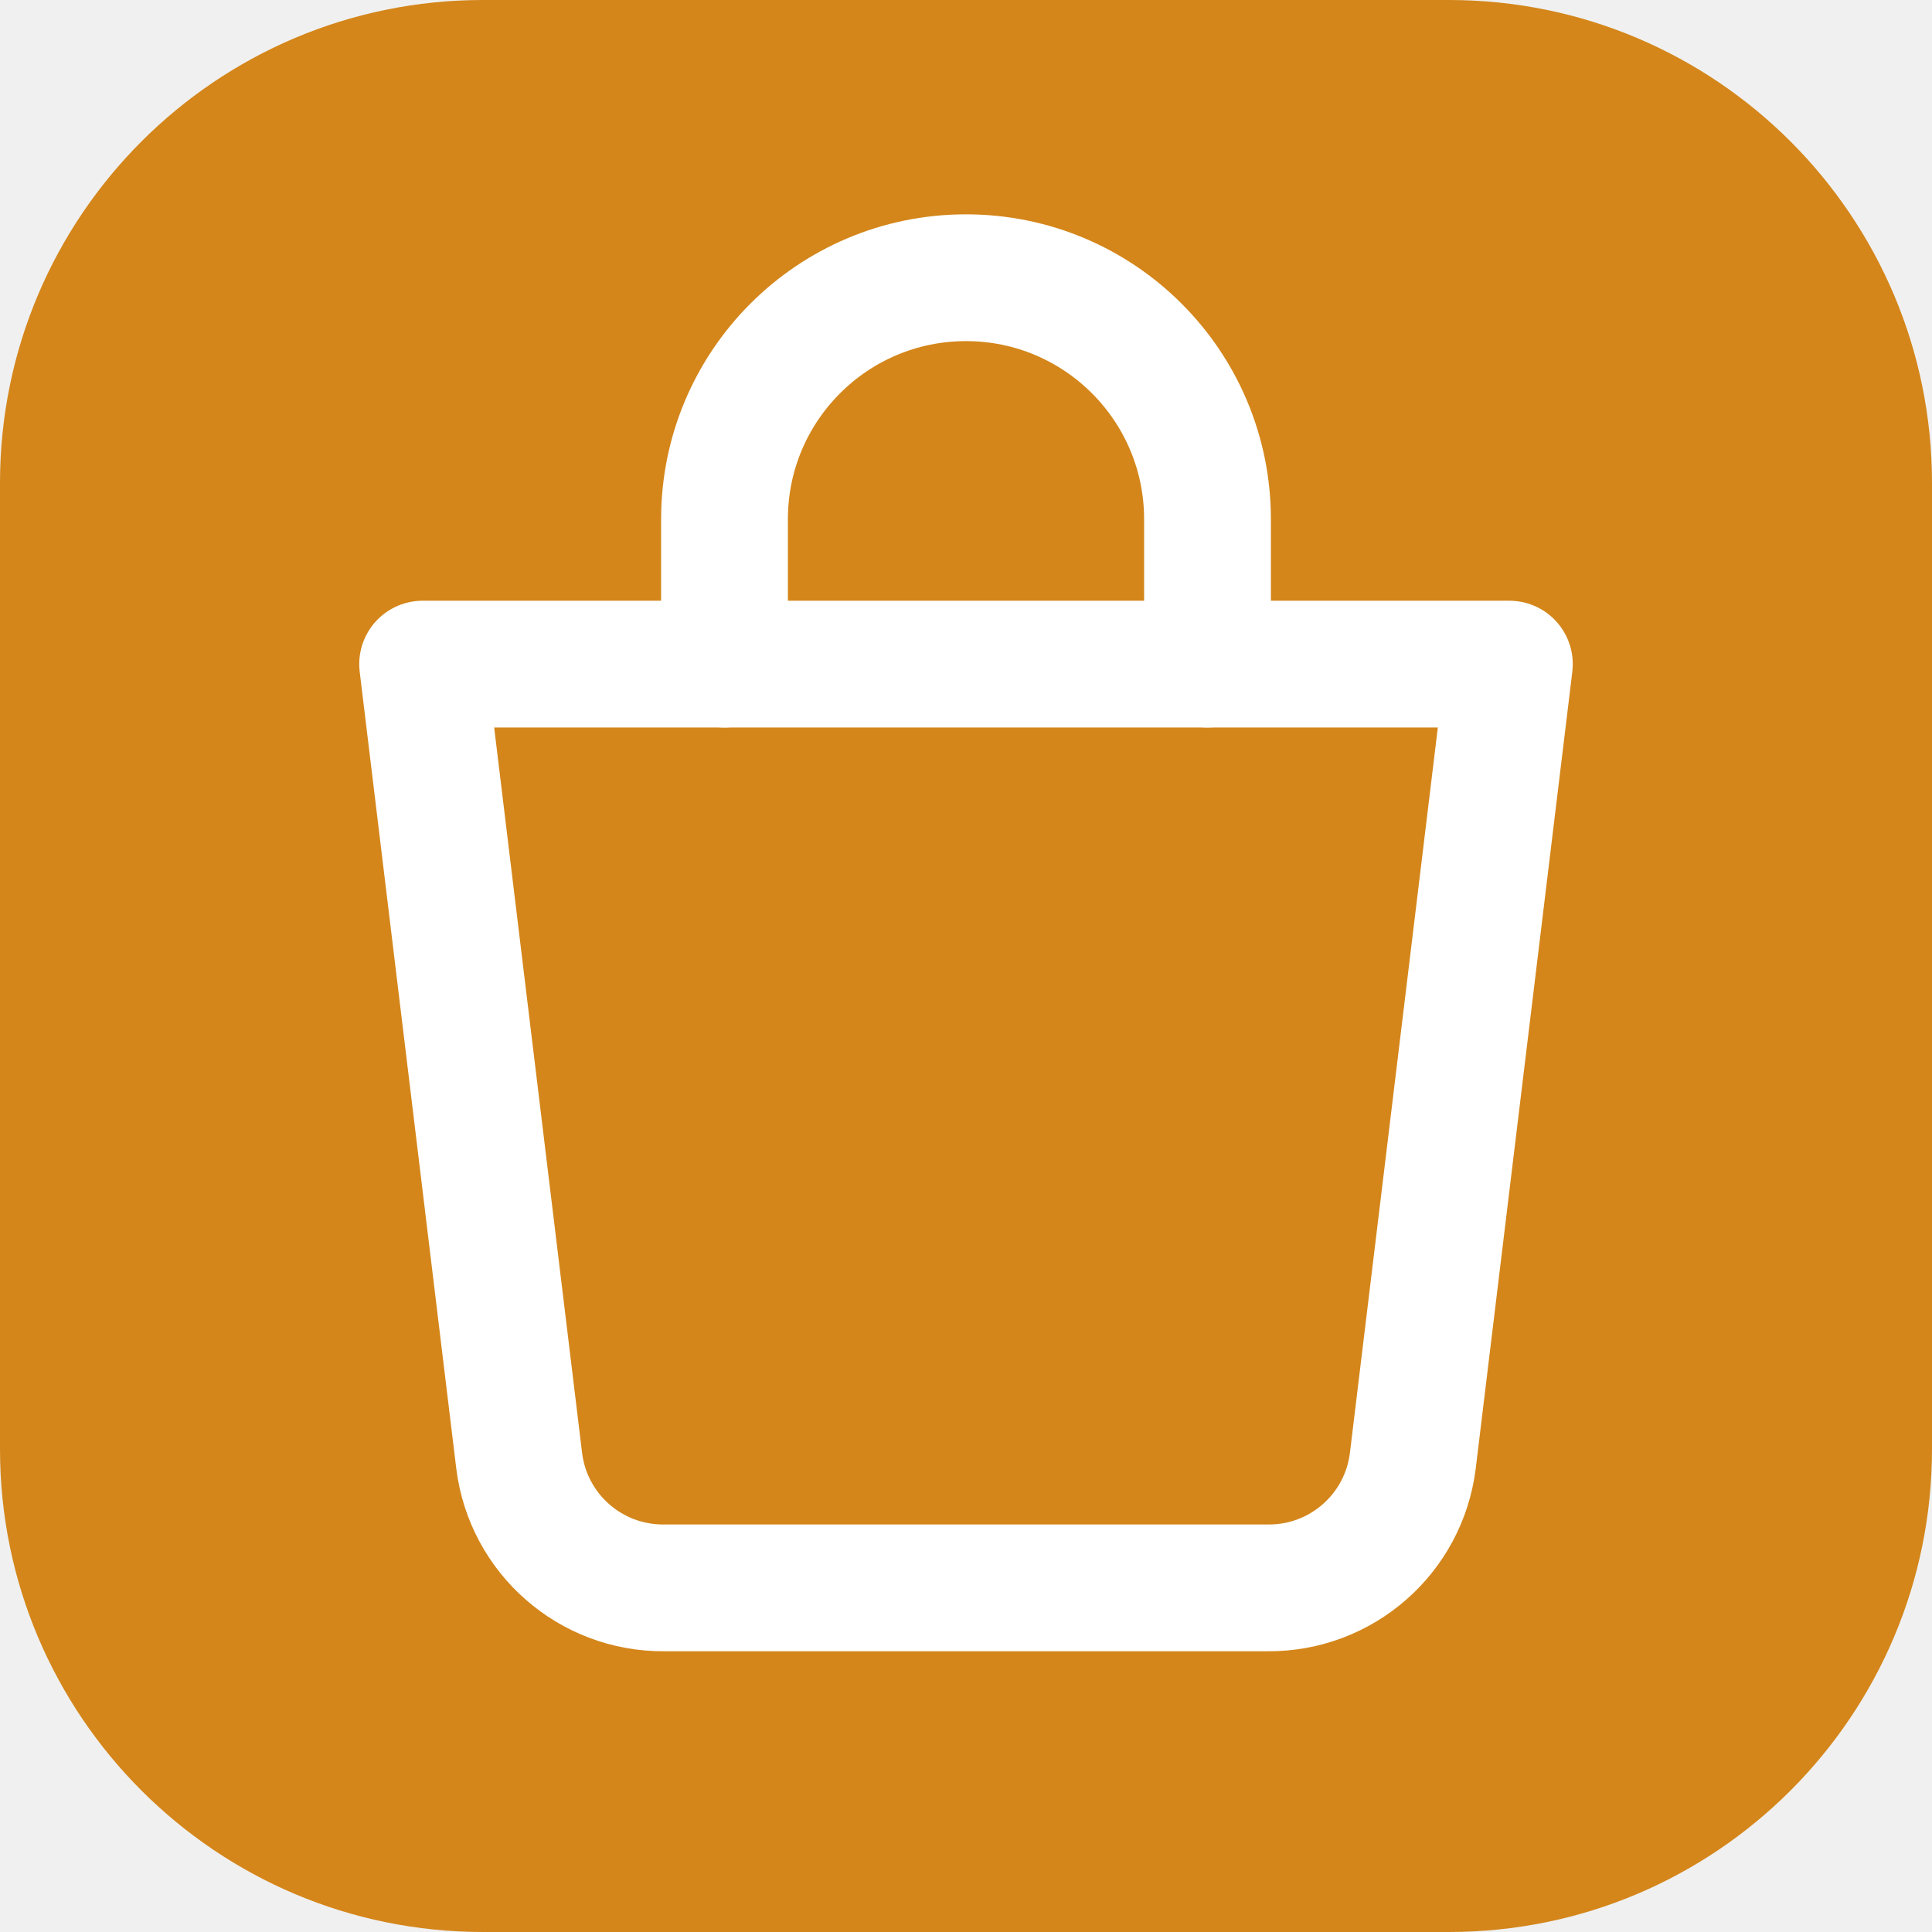
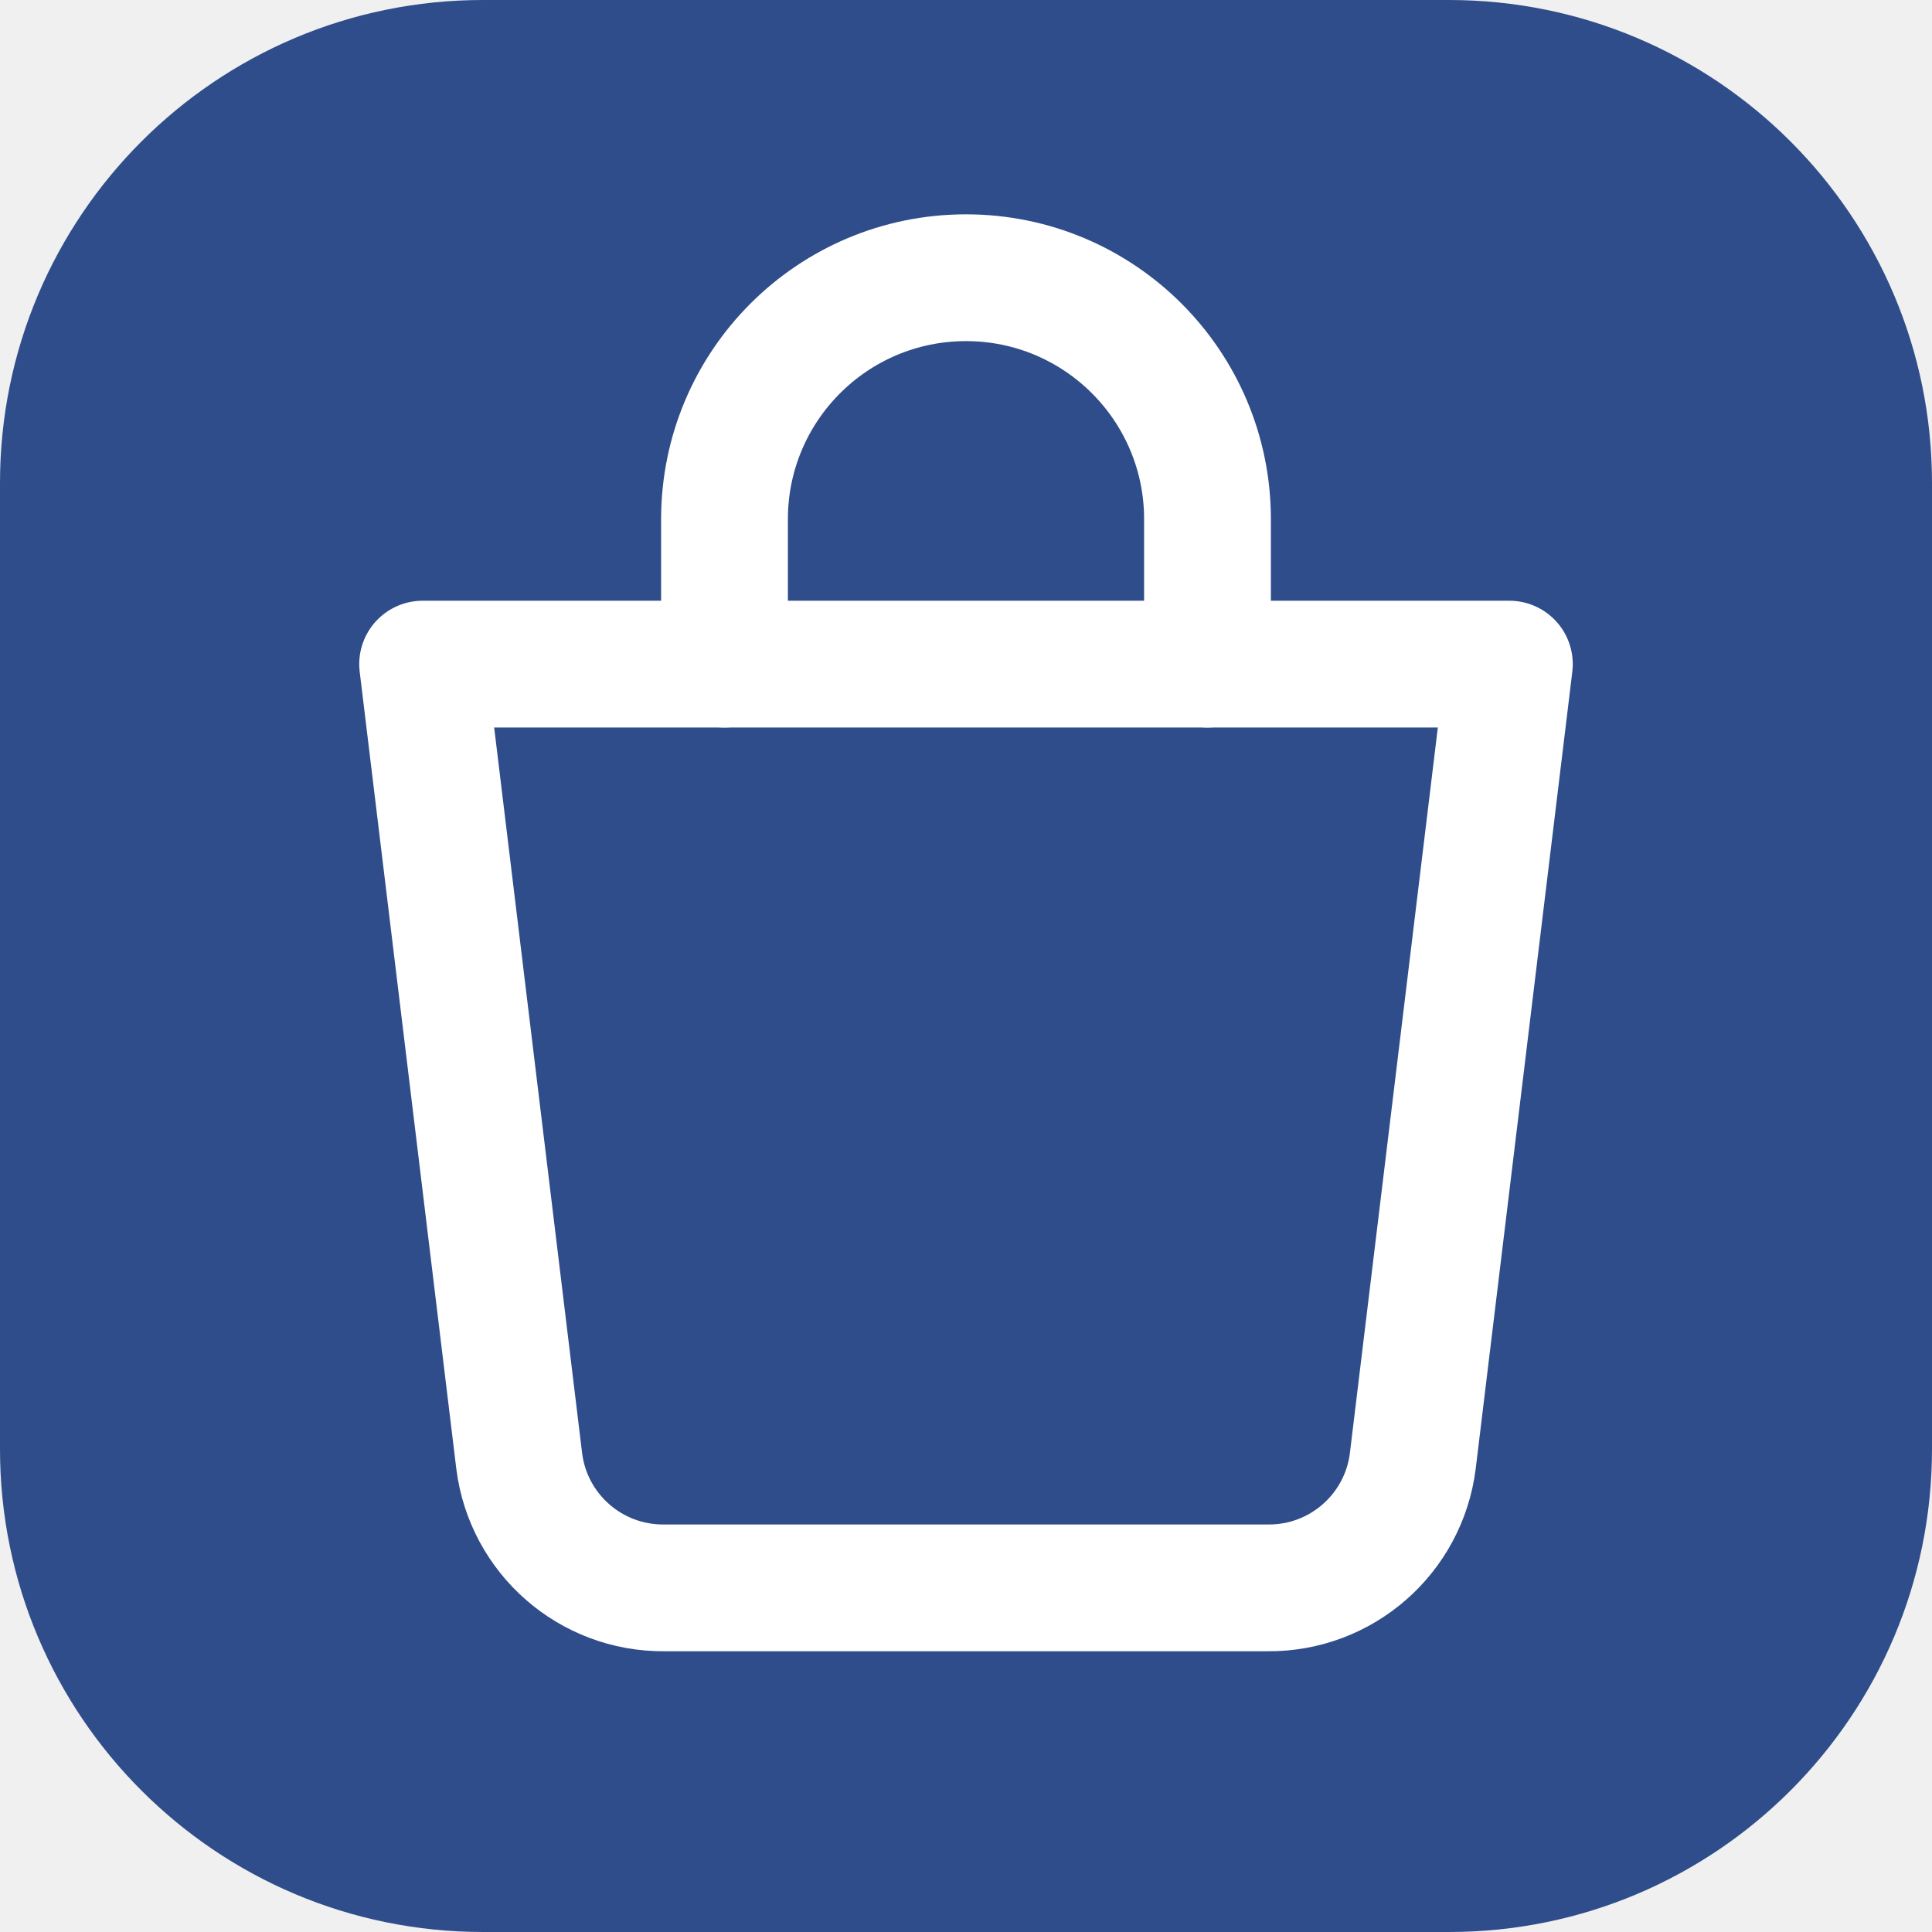
<svg xmlns="http://www.w3.org/2000/svg" viewBox="0 0 32 32" role="img" aria-label="Waqas Provision Store">
-   <rect width="32" height="32" rx="8" fill="#d4861a" />
+   <rect width="32" height="32" rx="8" fill="#2f4d8a" />
  <path d="M7 11h18l-1.6 13.2a2.4 2.4 0 0 1-2.4 2.1H11a2.4 2.4 0 0 1-2.4-2.1Z" fill="none" stroke="#fff" stroke-width="2.1" stroke-linejoin="round" />
  <path d="M12 11V8.6a4 4 0 0 1 8 0V11" fill="none" stroke="#fff" stroke-width="2.1" stroke-linecap="round" />
</svg>
